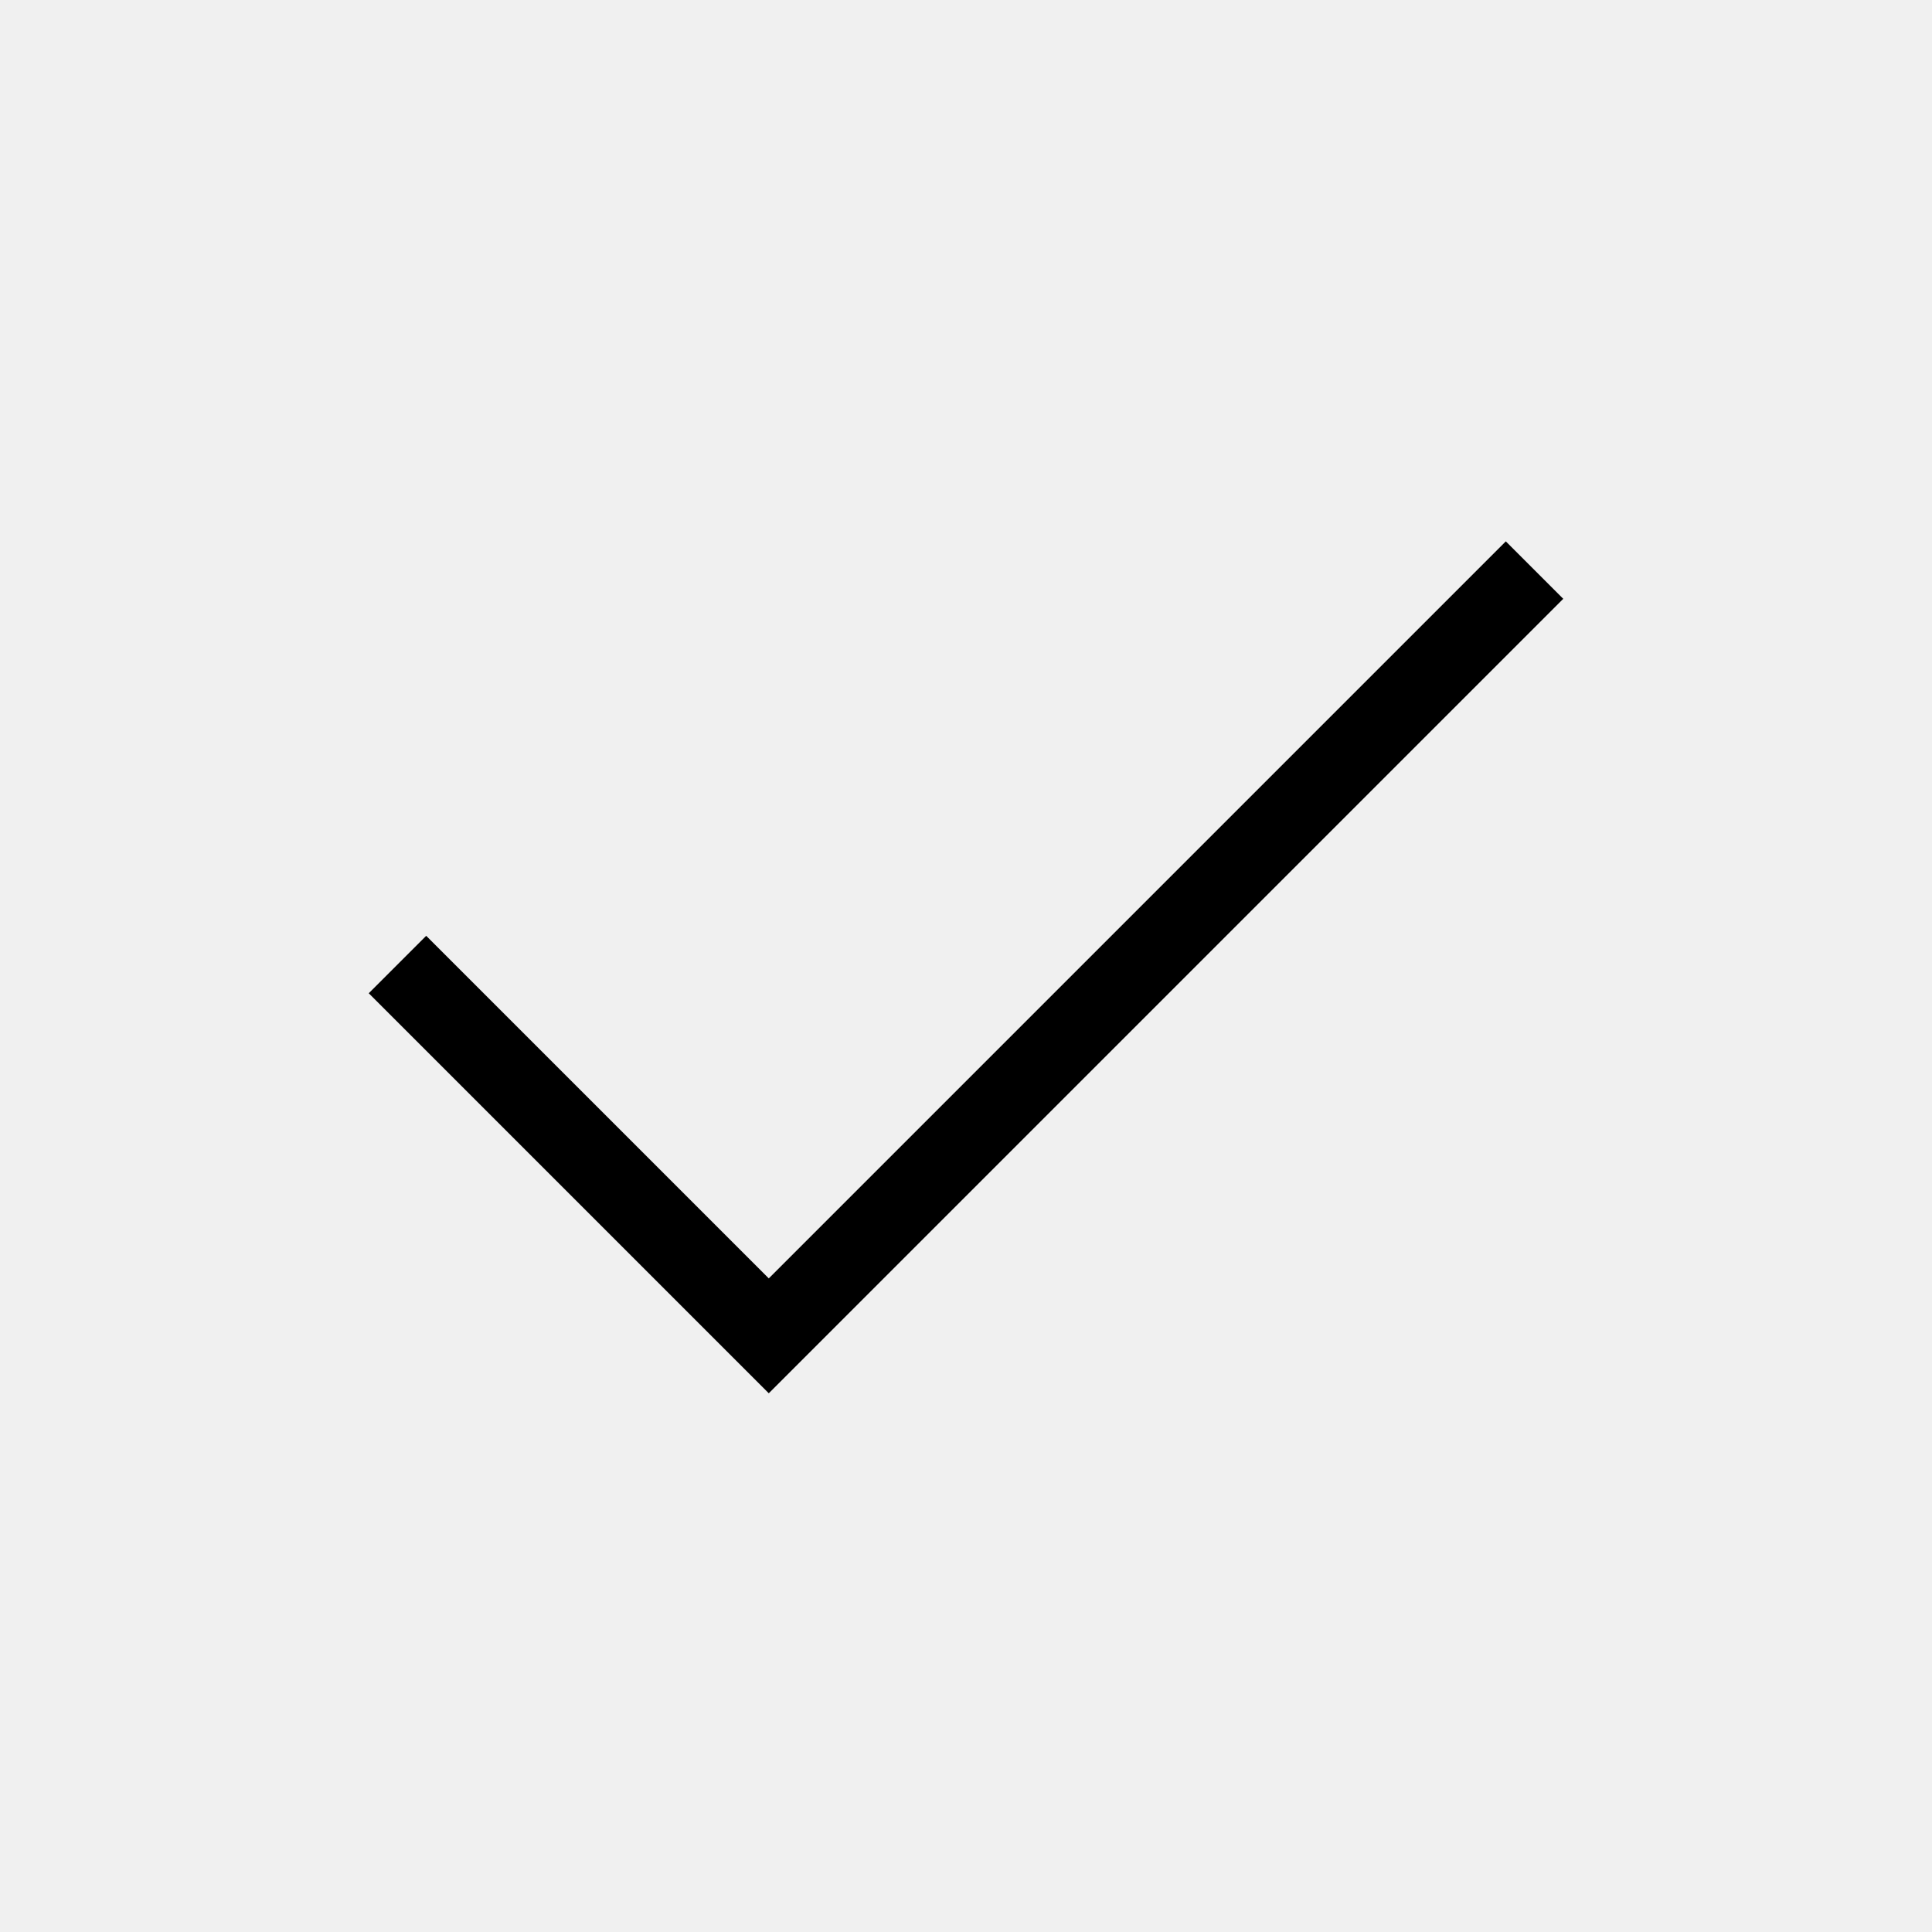
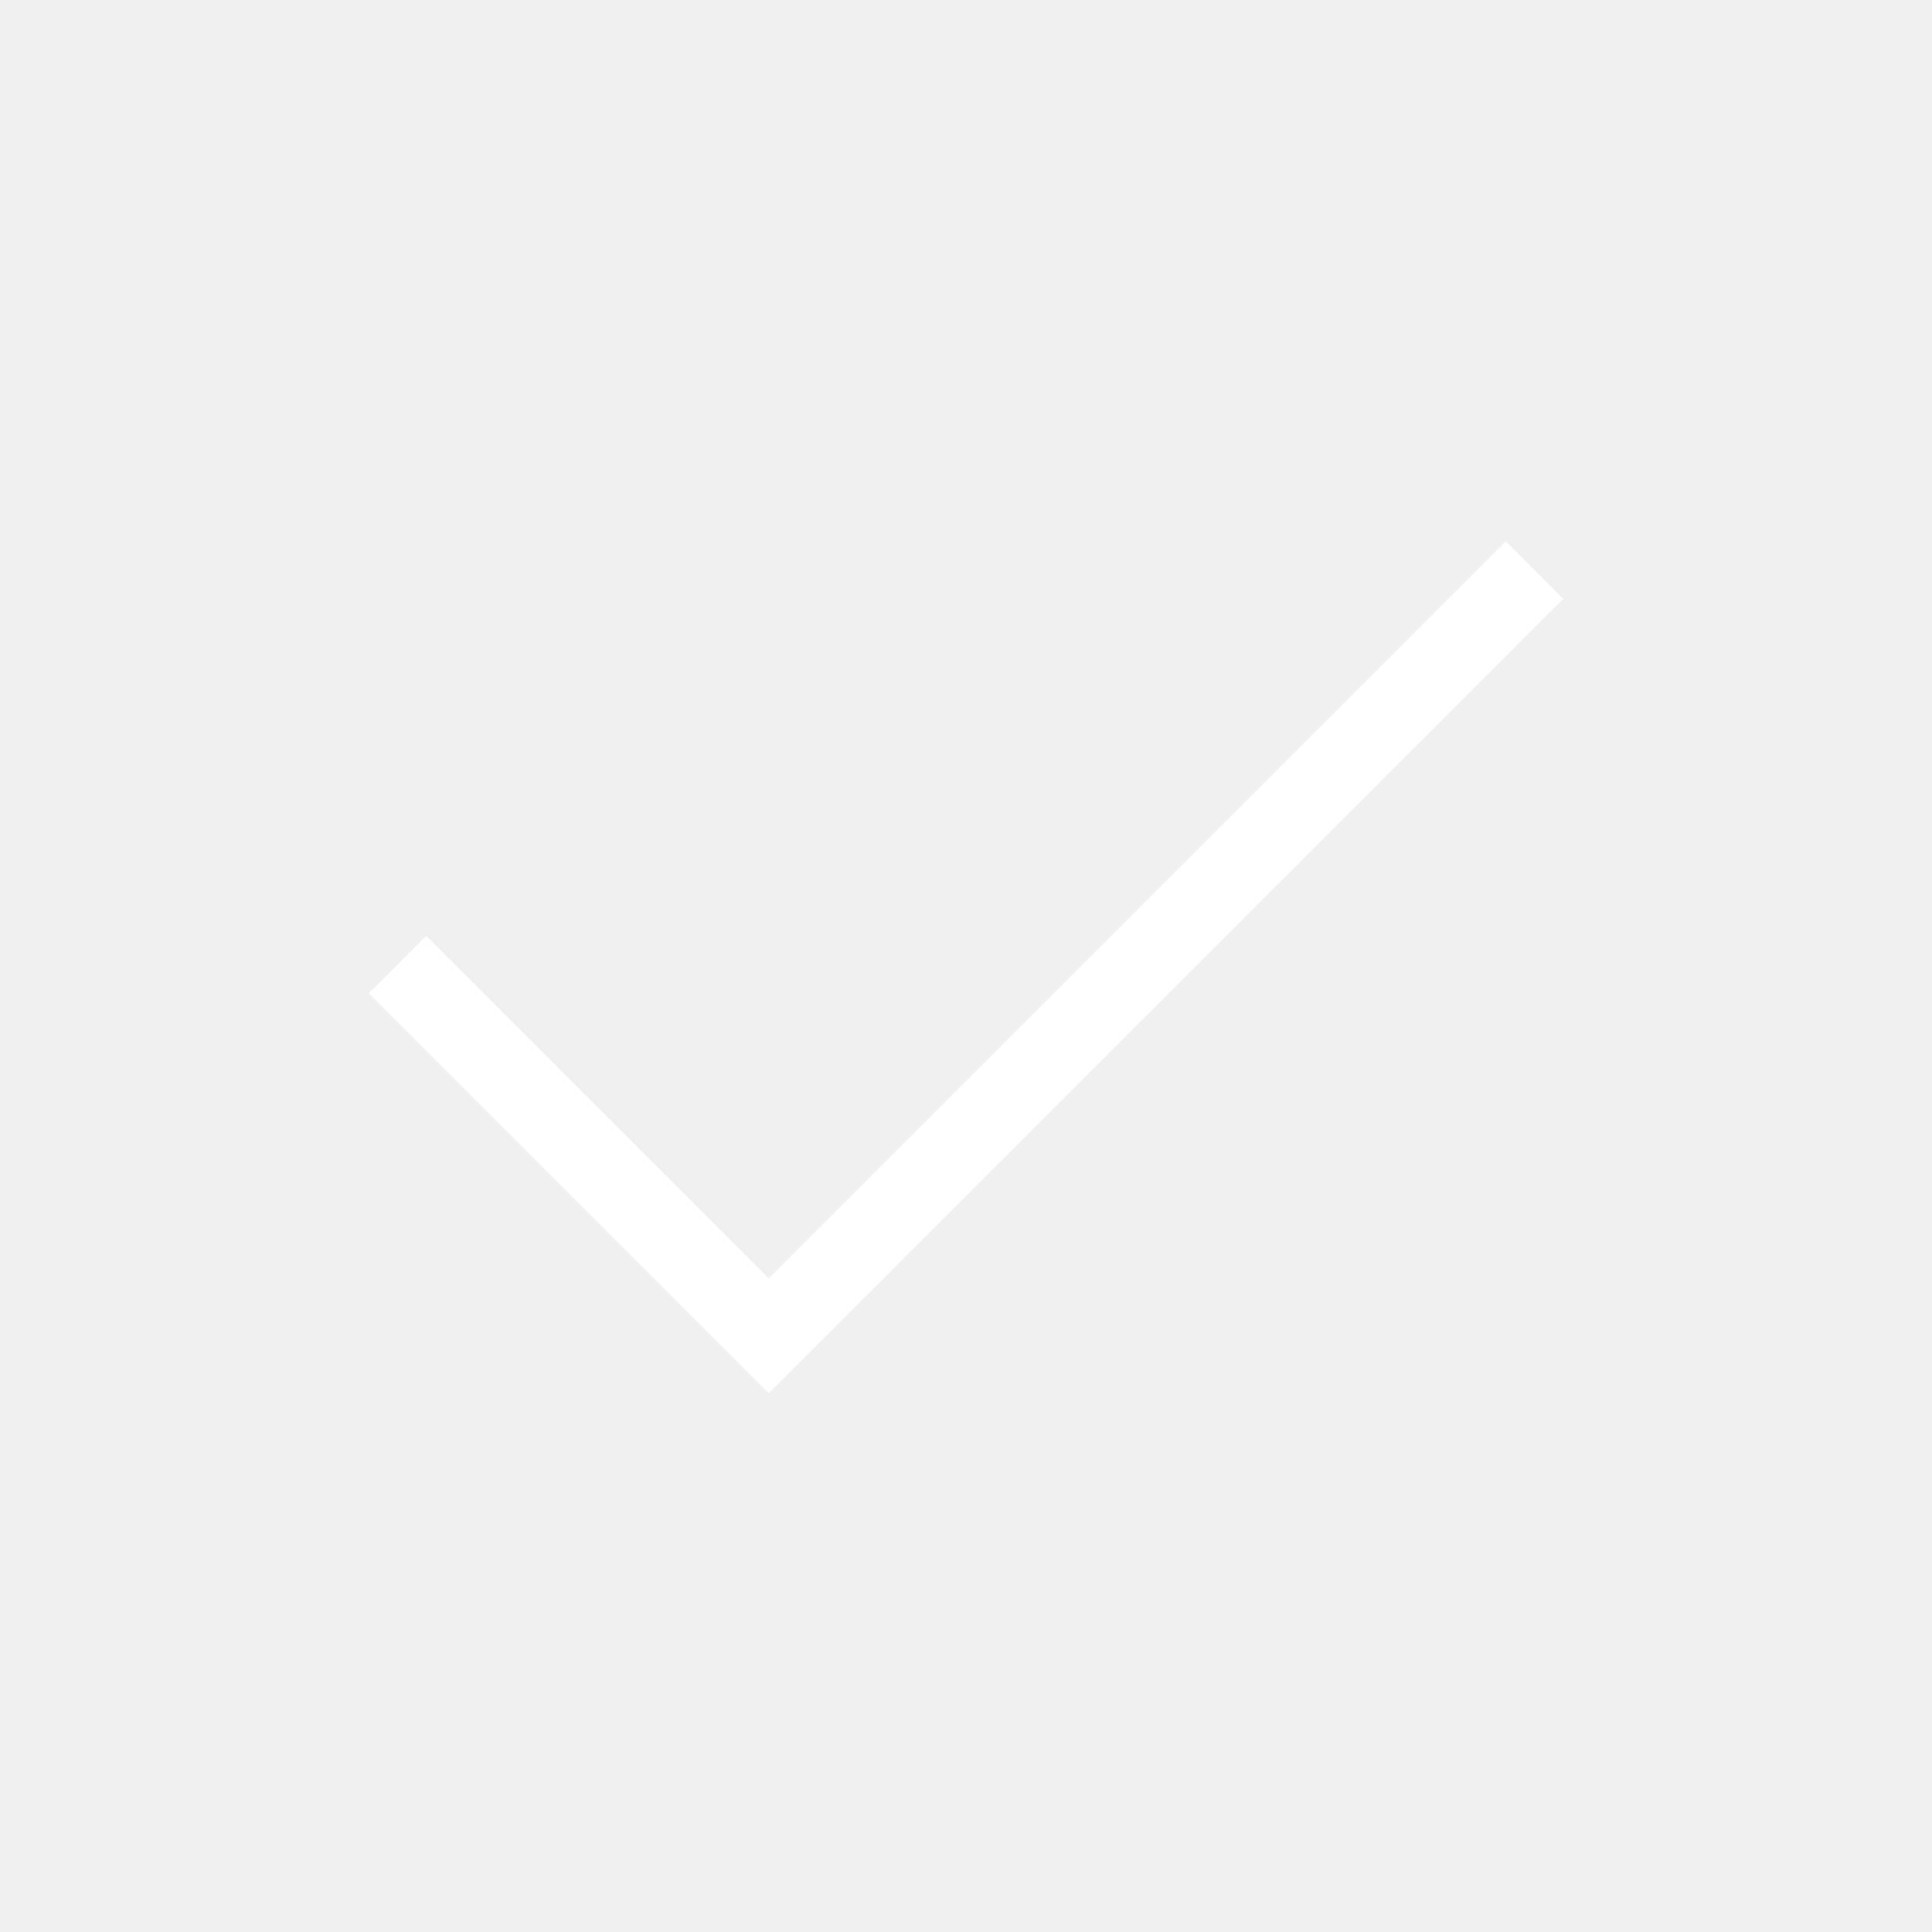
- <svg xmlns="http://www.w3.org/2000/svg" height="24px" viewBox="0 -960 960 960" width="24px" fill="#000000">
+ <svg xmlns="http://www.w3.org/2000/svg" height="24px" viewBox="0 -960 960 960" width="24px" fill="#ffffff">
  <path d="M382-267.69 183.23-466.46 211.77-495 382-324.77 748.23-691l28.54 28.54L382-267.69Z" />
</svg>
